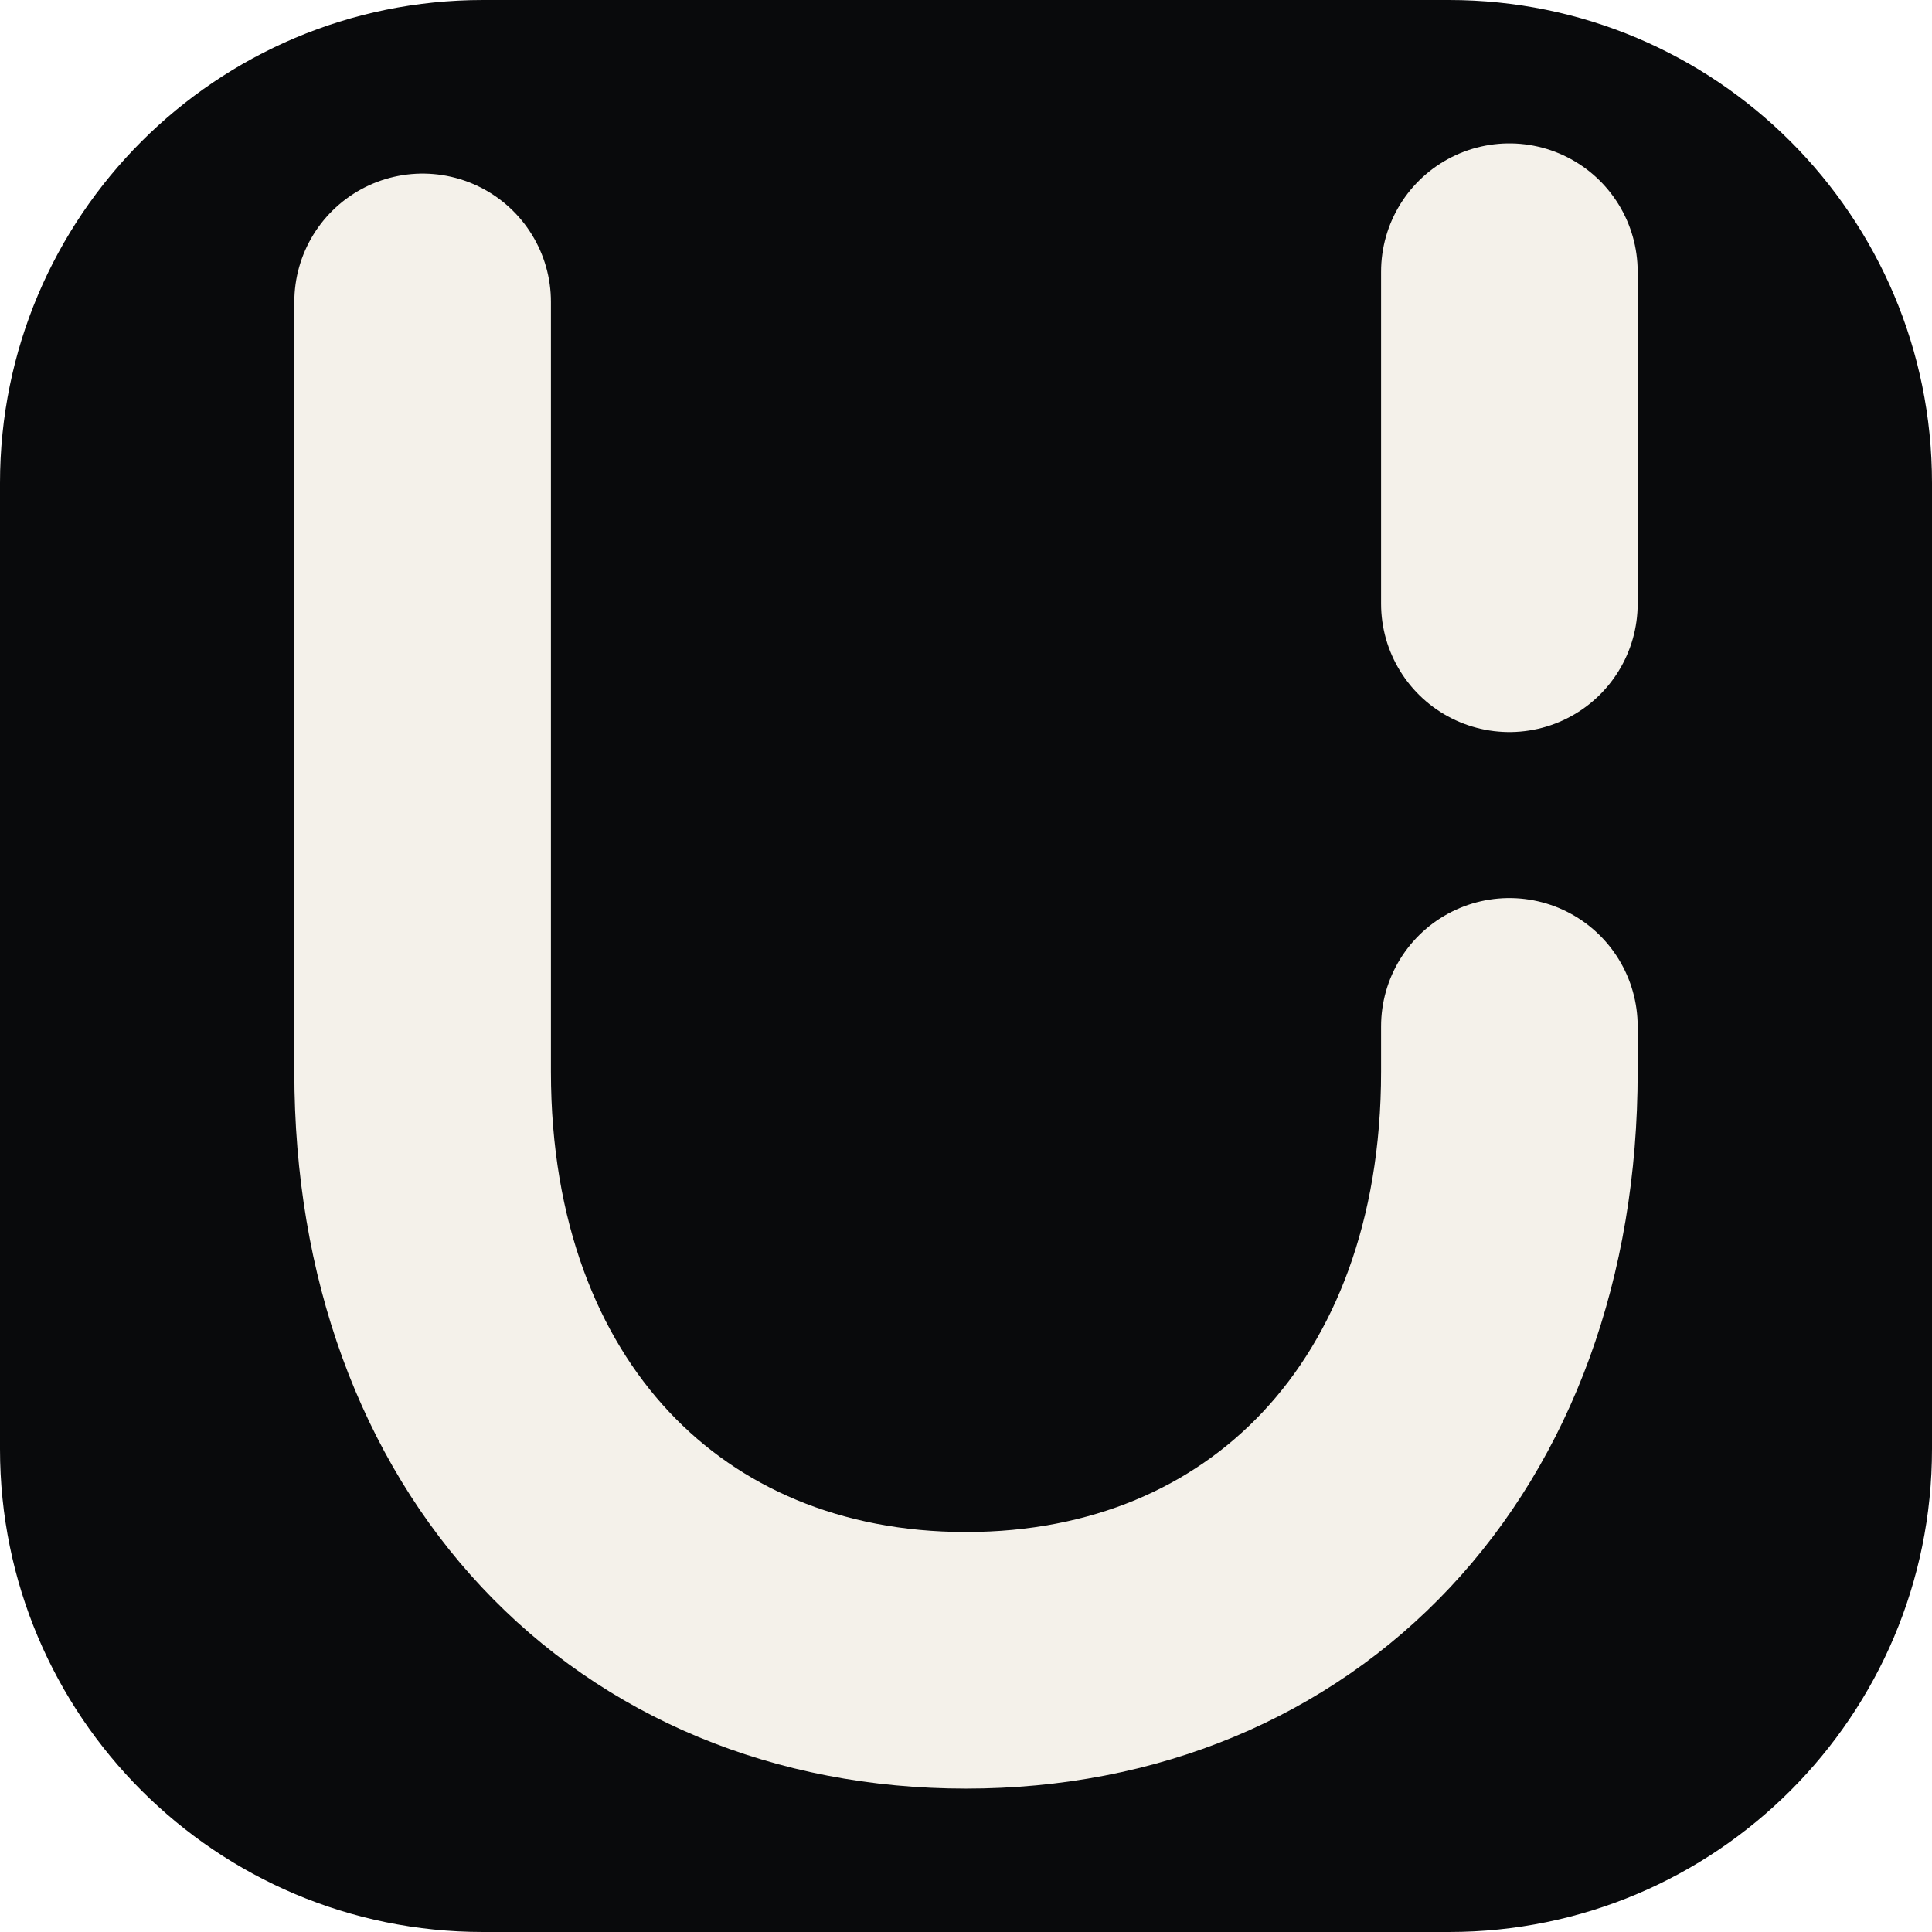
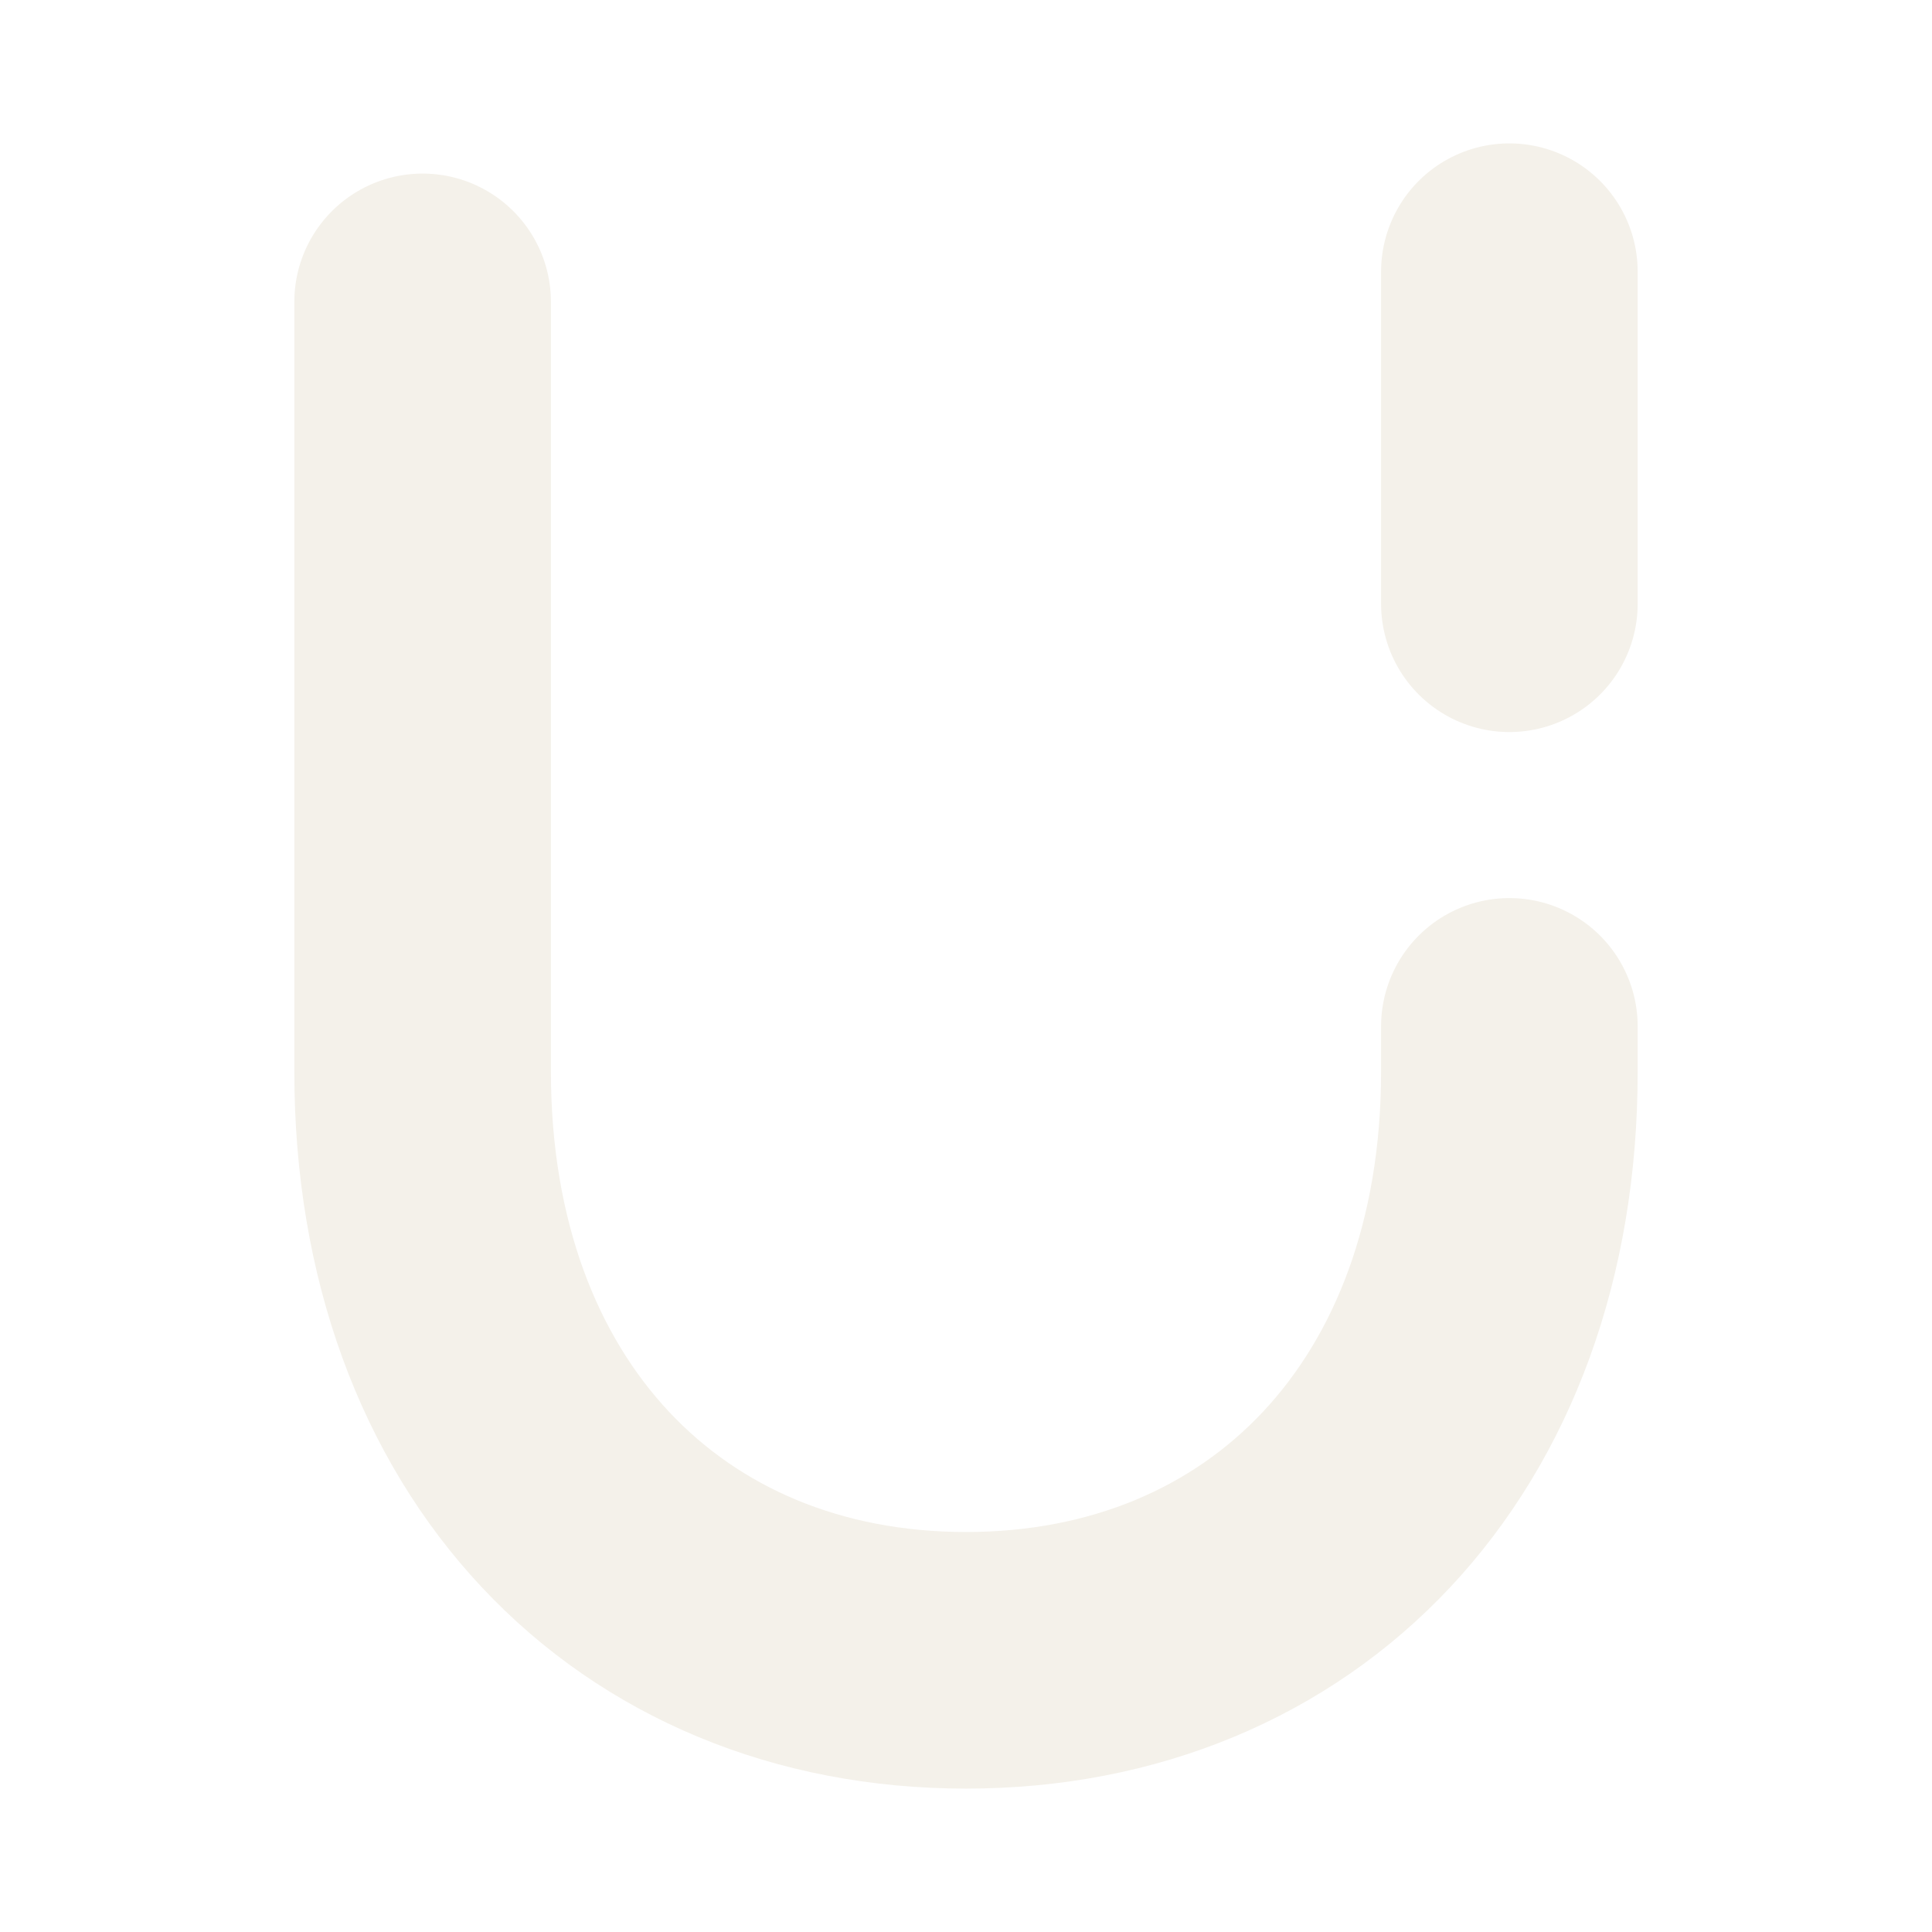
<svg xmlns="http://www.w3.org/2000/svg" viewBox="0 0 64 64" fill="none" role="img" aria-labelledby="title">
-   <rect width="64" height="64" rx="16" fill="#090A0C" />
  <path d="M14 10v25.5C14 47.3 21.5 55 32 55s18-7.7 18-19.5V34M50 20V9" stroke="#F4F1EA" stroke-width="8.5" stroke-linecap="round" stroke-linejoin="round" />
</svg>
